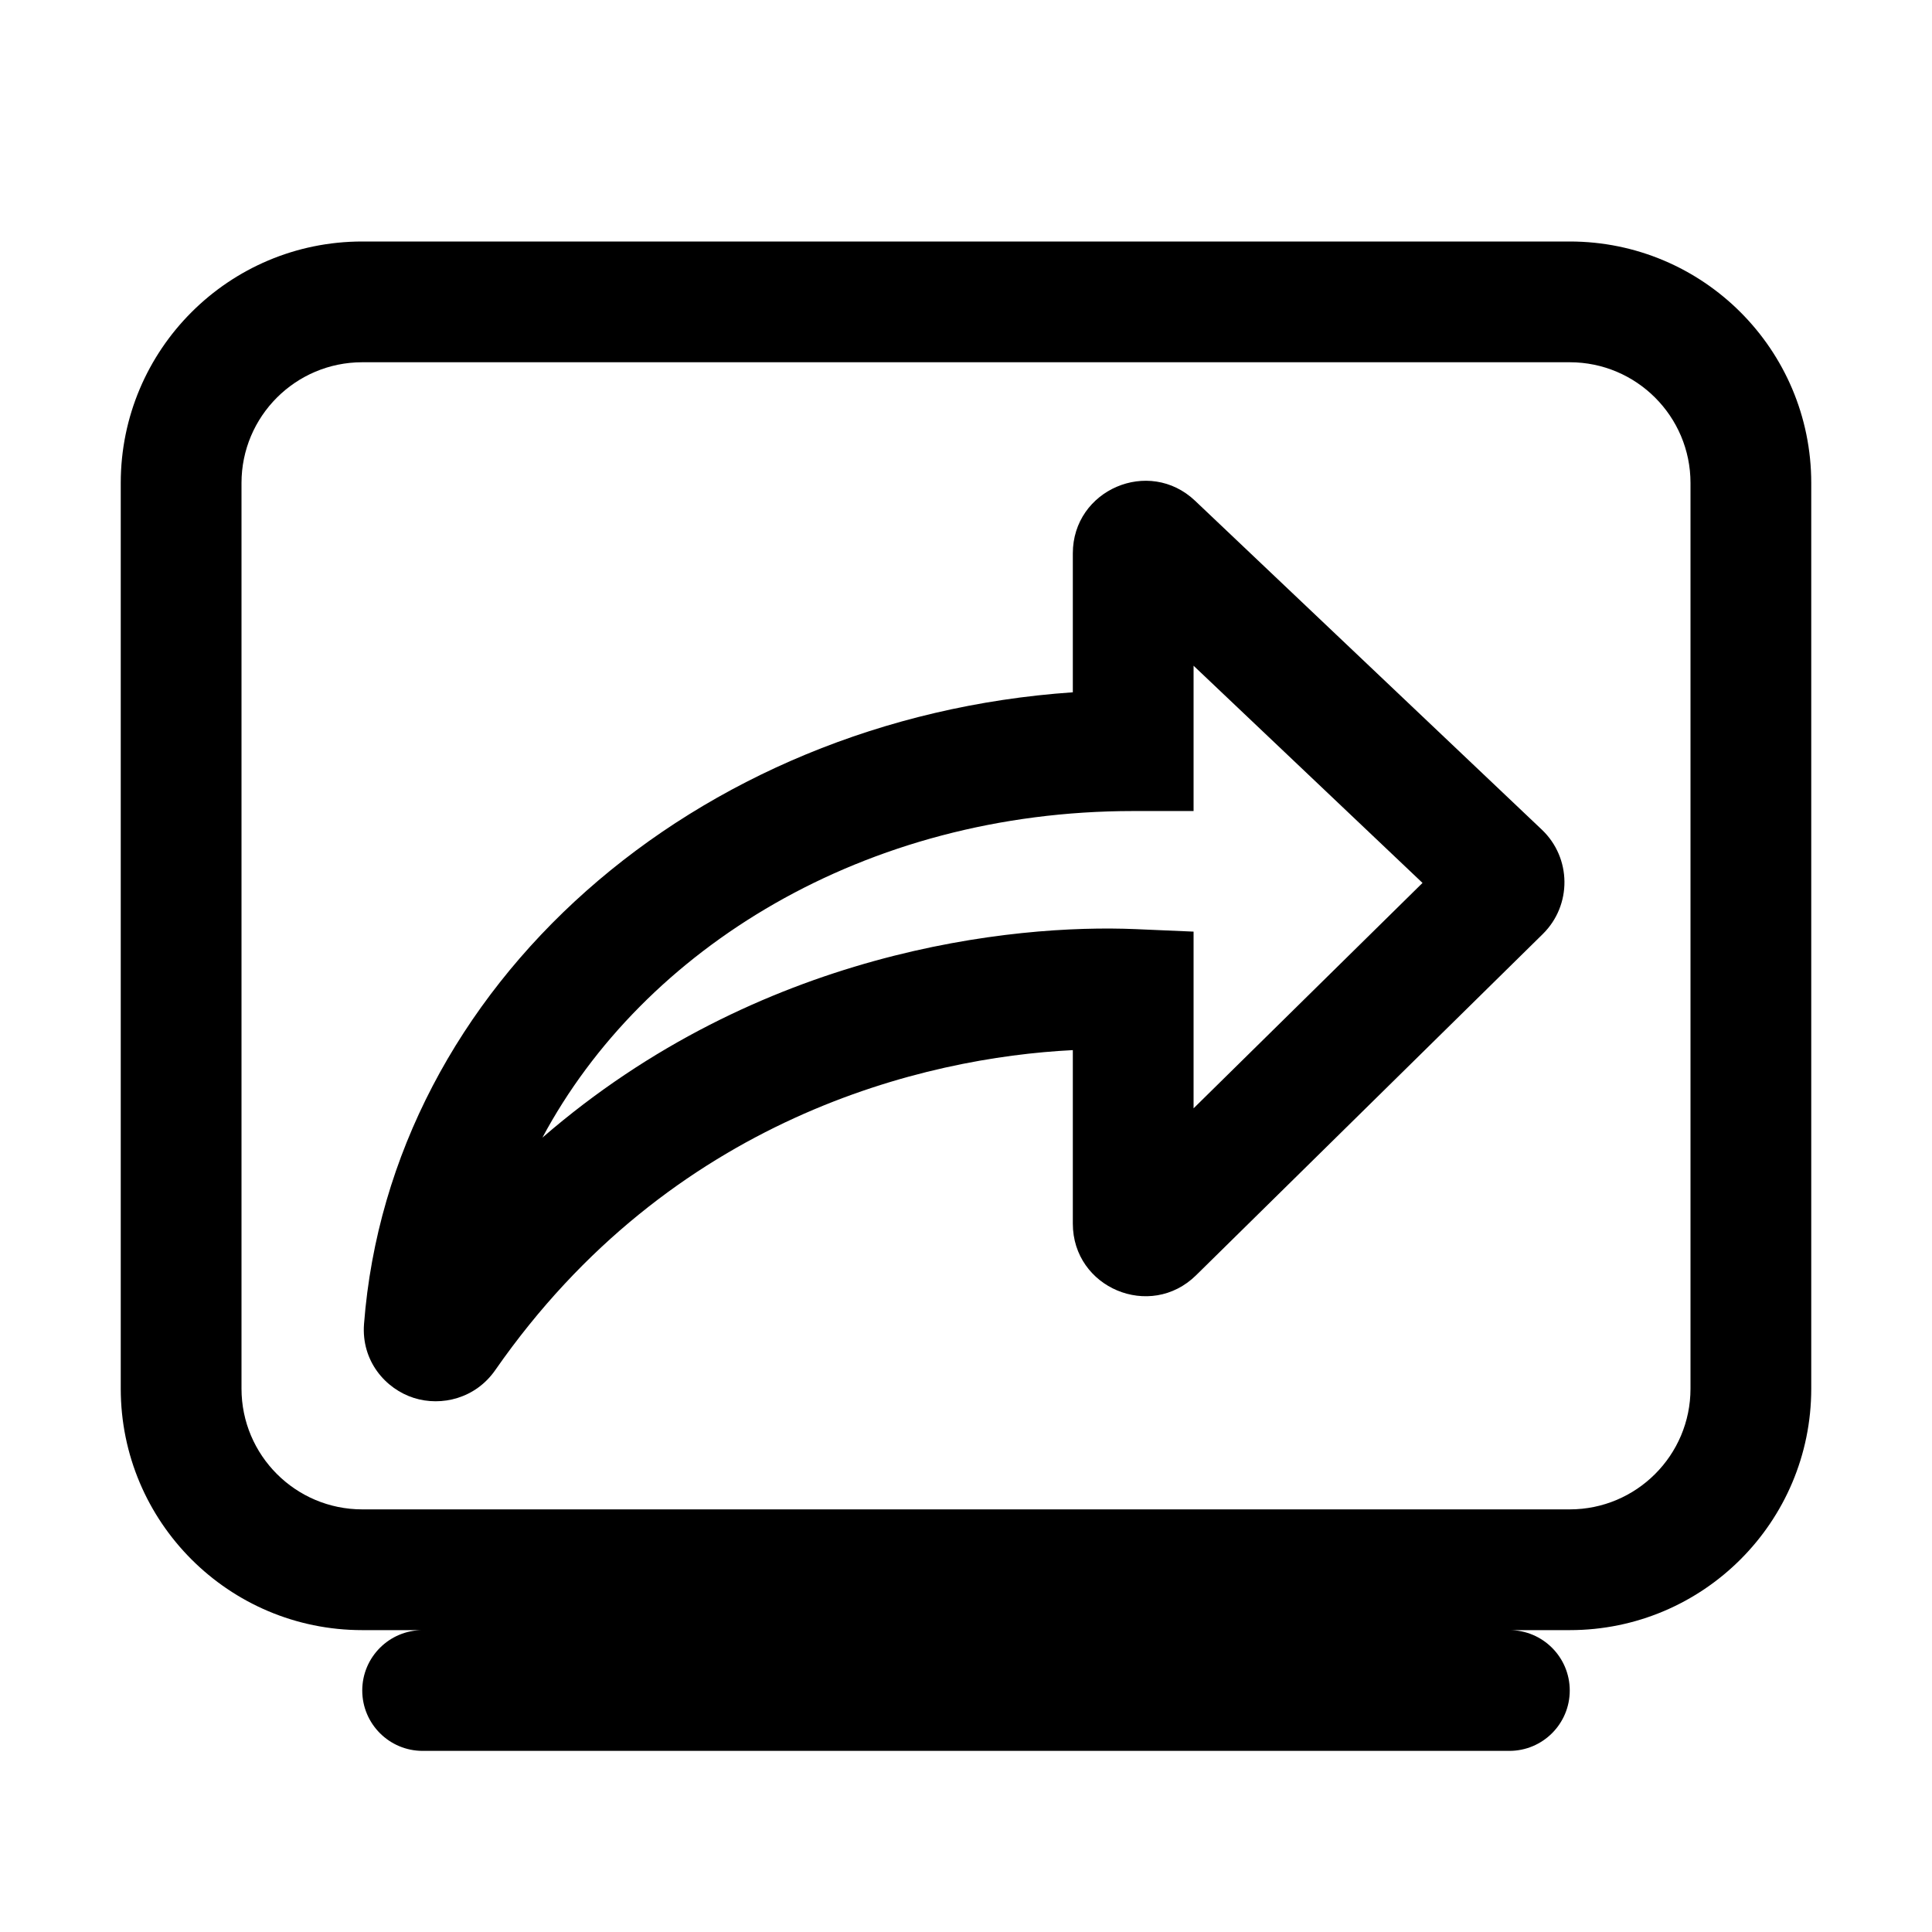
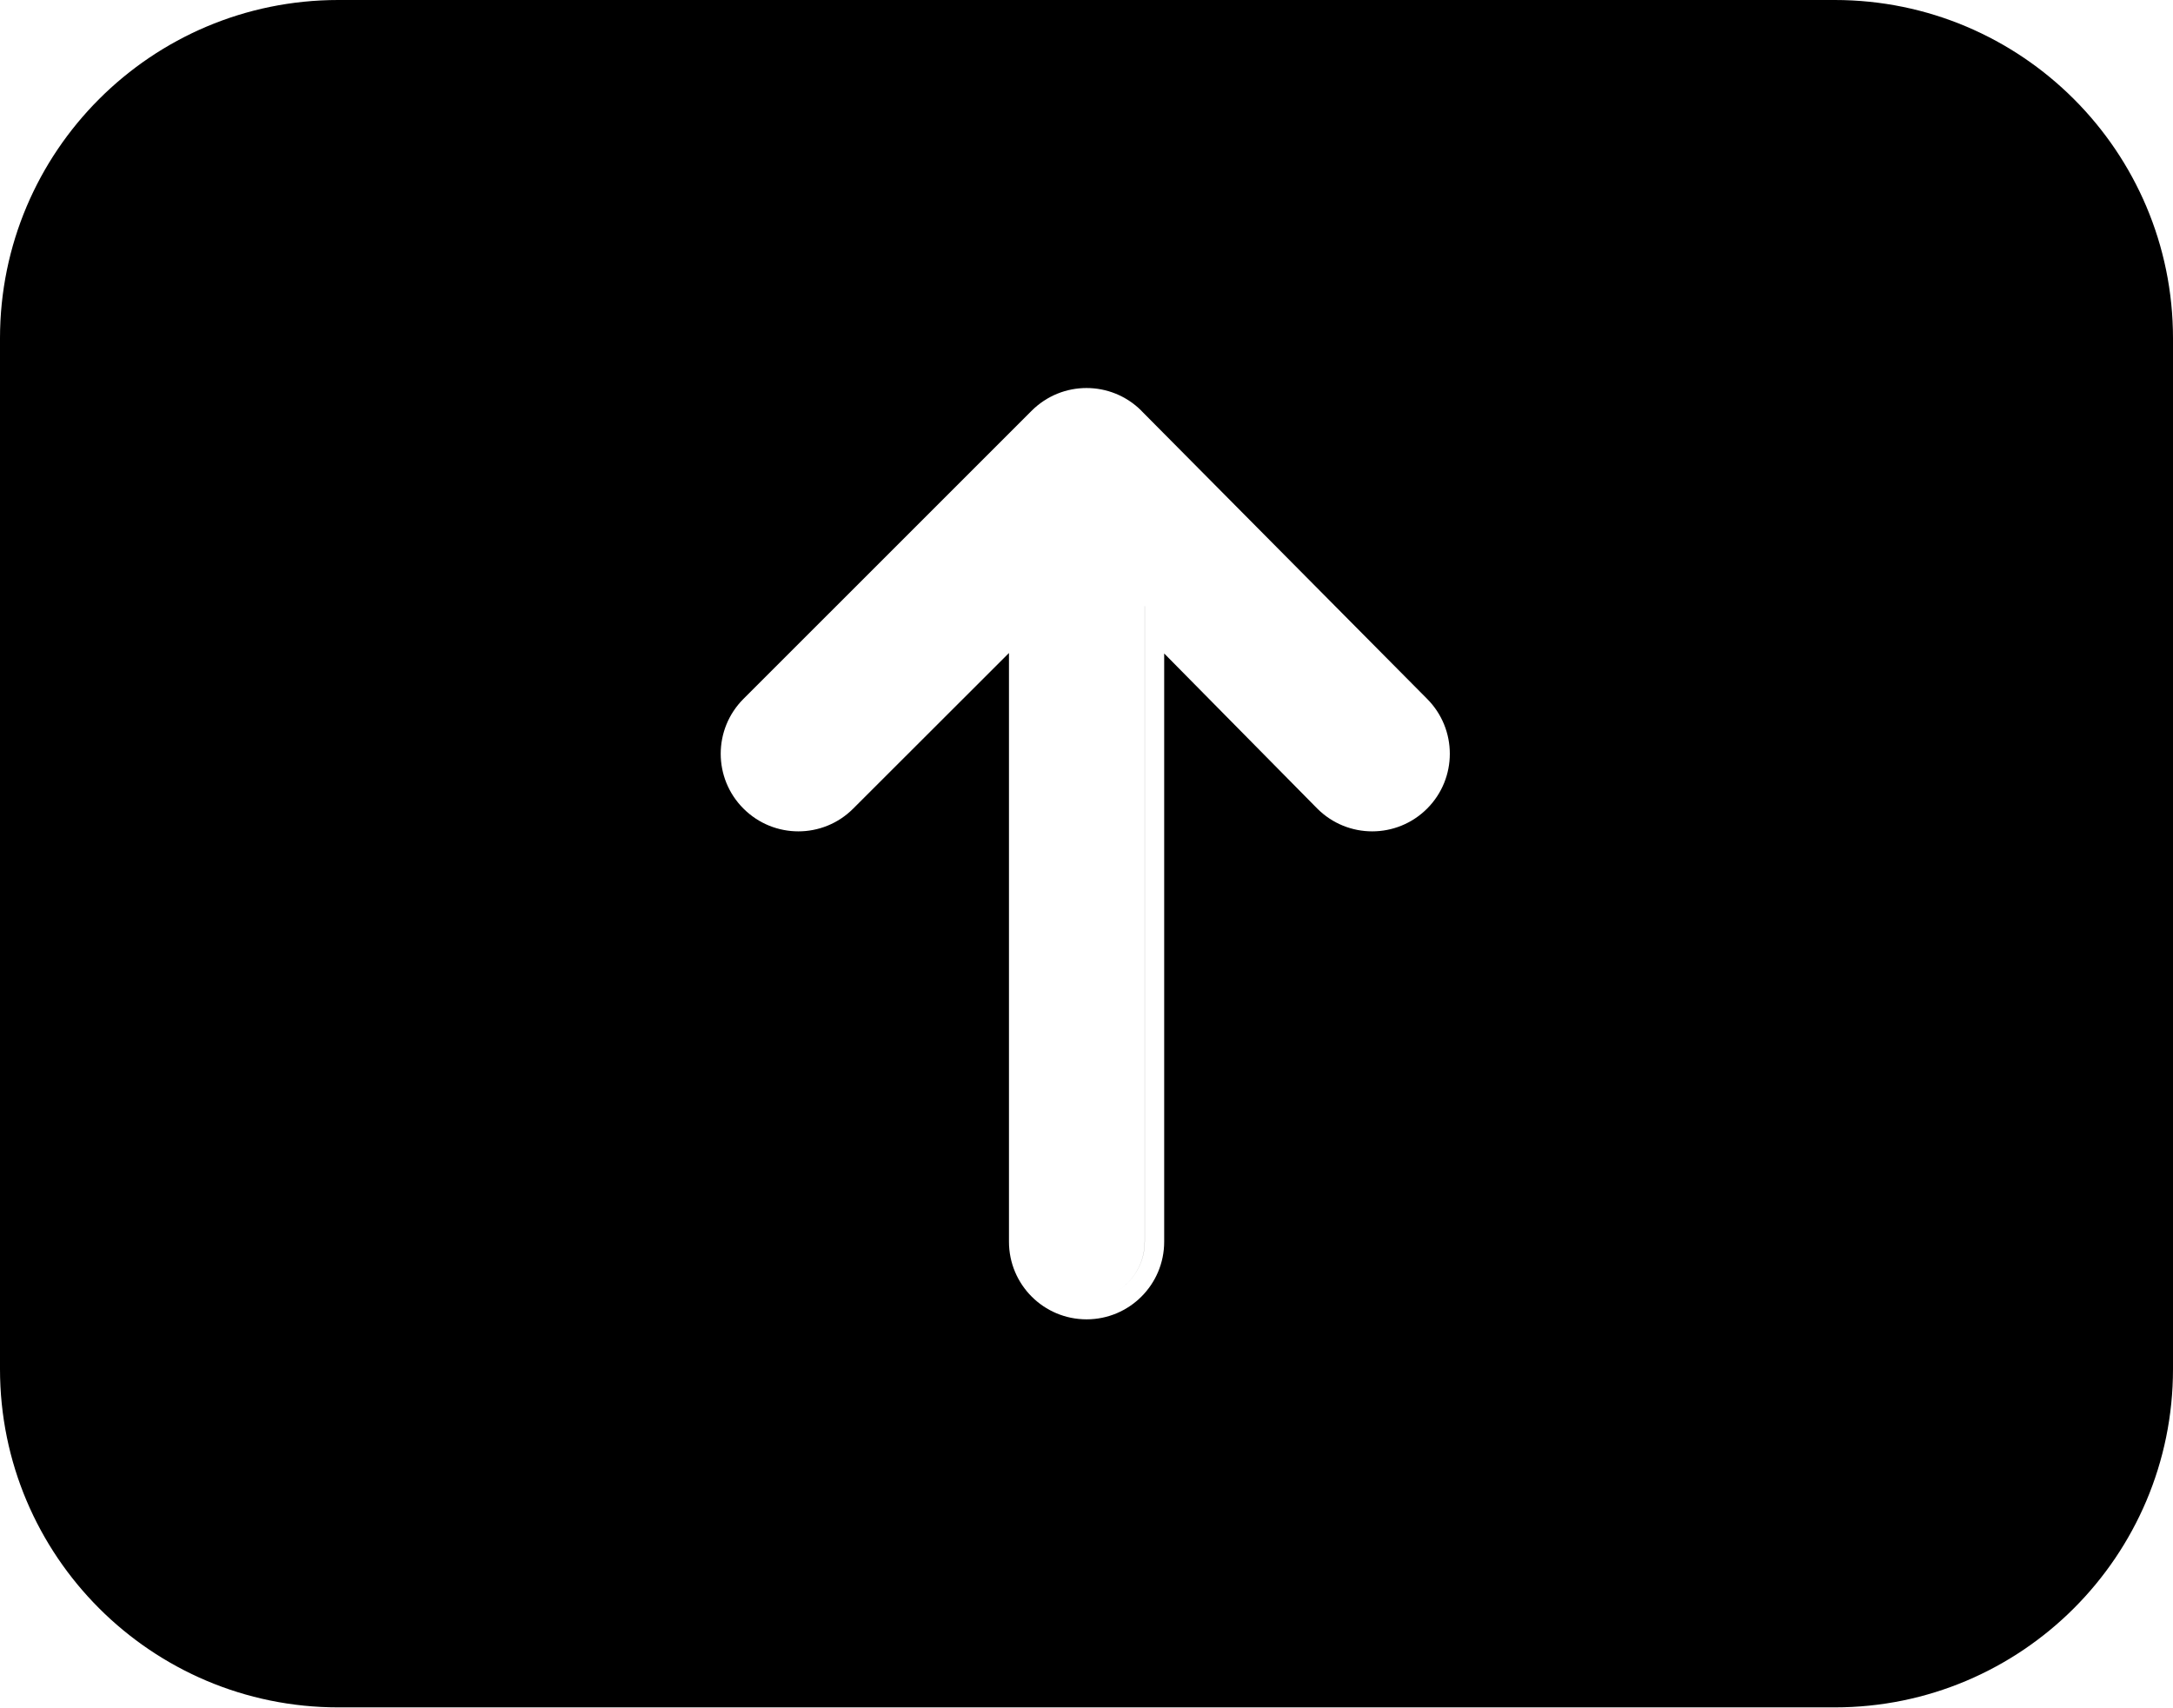
- <svg xmlns="http://www.w3.org/2000/svg" width="24" height="24" viewBox="0 0 24 24">
-   <path fill-rule="evenodd" clip-rule="evenodd" d="M14.846 6.221C14.273 5.677 13.327 6.084 13.327 6.874V8.6C8.629 8.922 4.847 12.239 4.522 16.447C4.487 16.907 4.789 17.254 5.142 17.366C5.485 17.474 5.907 17.373 6.153 17.019C8.338 13.879 11.485 13.137 13.327 13.045V15.2C13.327 15.999 14.289 16.402 14.858 15.842L19.166 11.602C19.528 11.244 19.523 10.658 19.154 10.307L14.846 6.221ZM14.827 10.075V8.27L17.671 10.968L14.827 13.768V11.573L14.109 11.542C12.583 11.477 9.43 11.799 6.738 14.132C7.993 11.784 10.738 10.075 14.077 10.075H14.827Z" />
-   <path fill-rule="evenodd" clip-rule="evenodd" d="M4.5 3C2.843 3 1.5 4.343 1.5 6V17.25C1.5 18.907 2.843 20.25 4.5 20.25H5.25C4.836 20.25 4.5 20.586 4.5 21C4.5 21.414 4.836 21.75 5.25 21.75H18.75C19.164 21.75 19.5 21.414 19.5 21C19.5 20.586 19.164 20.25 18.75 20.25H19.5C21.157 20.25 22.5 18.907 22.5 17.25V6C22.5 4.343 21.157 3 19.5 3H4.5ZM19.5 4.5H4.5C3.672 4.5 3 5.172 3 6V17.25C3 18.078 3.672 18.75 4.5 18.75H19.5C20.328 18.75 21 18.078 21 17.25V6C21 5.172 20.328 4.5 19.5 4.5Z" />
+ <svg xmlns="http://www.w3.org/2000/svg" width="28" height="22" viewBox="0 0 28 22">
+   <g filter="url(#filter0_b_8873_5845)">
+     <path fill-rule="evenodd" clip-rule="evenodd" d="M4.359 0C1.952 0 0 1.952 0 4.359V17.641C0 20.048 1.952 22 4.359 22H23.641C26.048 22 28 20.048 28 17.641V4.359C28 1.952 26.048 0 23.641 0H4.359ZM14.75 7.811L14.751 7.811V16C14.751 16.28 14.597 16.524 14.369 16.653C14.597 16.524 14.75 16.28 14.75 16V7.811ZM18.212 10.243C18.117 10.338 18.002 10.402 17.881 10.435C18.002 10.402 18.117 10.338 18.212 10.243C18.505 9.95 18.505 9.475 18.212 9.182L14.531 5.47C14.419 5.358 14.281 5.289 14.137 5.262C14.281 5.289 14.419 5.358 14.531 5.47L18.212 9.182C18.505 9.475 18.505 9.95 18.212 10.243ZM13.25 7.811V7.811L10.817 10.243L13.25 7.811ZM10.817 10.243C10.809 10.251 10.801 10.259 10.792 10.267C10.801 10.259 10.809 10.251 10.817 10.243H10.817ZM18.389 9.005C18.779 9.396 18.779 10.029 18.389 10.419C17.998 10.81 17.365 10.81 16.974 10.419L16.973 10.418L15.001 8.42V16C15.001 16.552 14.553 17 14.001 17C13.448 17 13.001 16.552 13.001 16V8.414L10.994 10.419C10.604 10.81 9.971 10.81 9.58 10.419C9.189 10.029 9.189 9.396 9.58 9.005L13.293 5.293C13.684 4.902 14.317 4.902 14.708 5.293L14.708 5.294L18.389 9.005Z" />
+   </g>
+   <defs>
+     <filter id="filter0_b_8873_5845" x="-10.897" y="-10.897" width="49.795" height="43.795" filterUnits="userSpaceOnUse" color-interpolation-filters="sRGB">
+       <feFlood flood-opacity="0" result="BackgroundImageFix" />
+       <feGaussianBlur in="BackgroundImageFix" stdDeviation="5.449" />
+       <feComposite in2="SourceAlpha" operator="in" result="effect1_backgroundBlur_8873_5845" />
+       <feBlend mode="normal" in="SourceGraphic" in2="effect1_backgroundBlur_8873_5845" result="shape" />
+     </filter>
+   </defs>
</svg>
